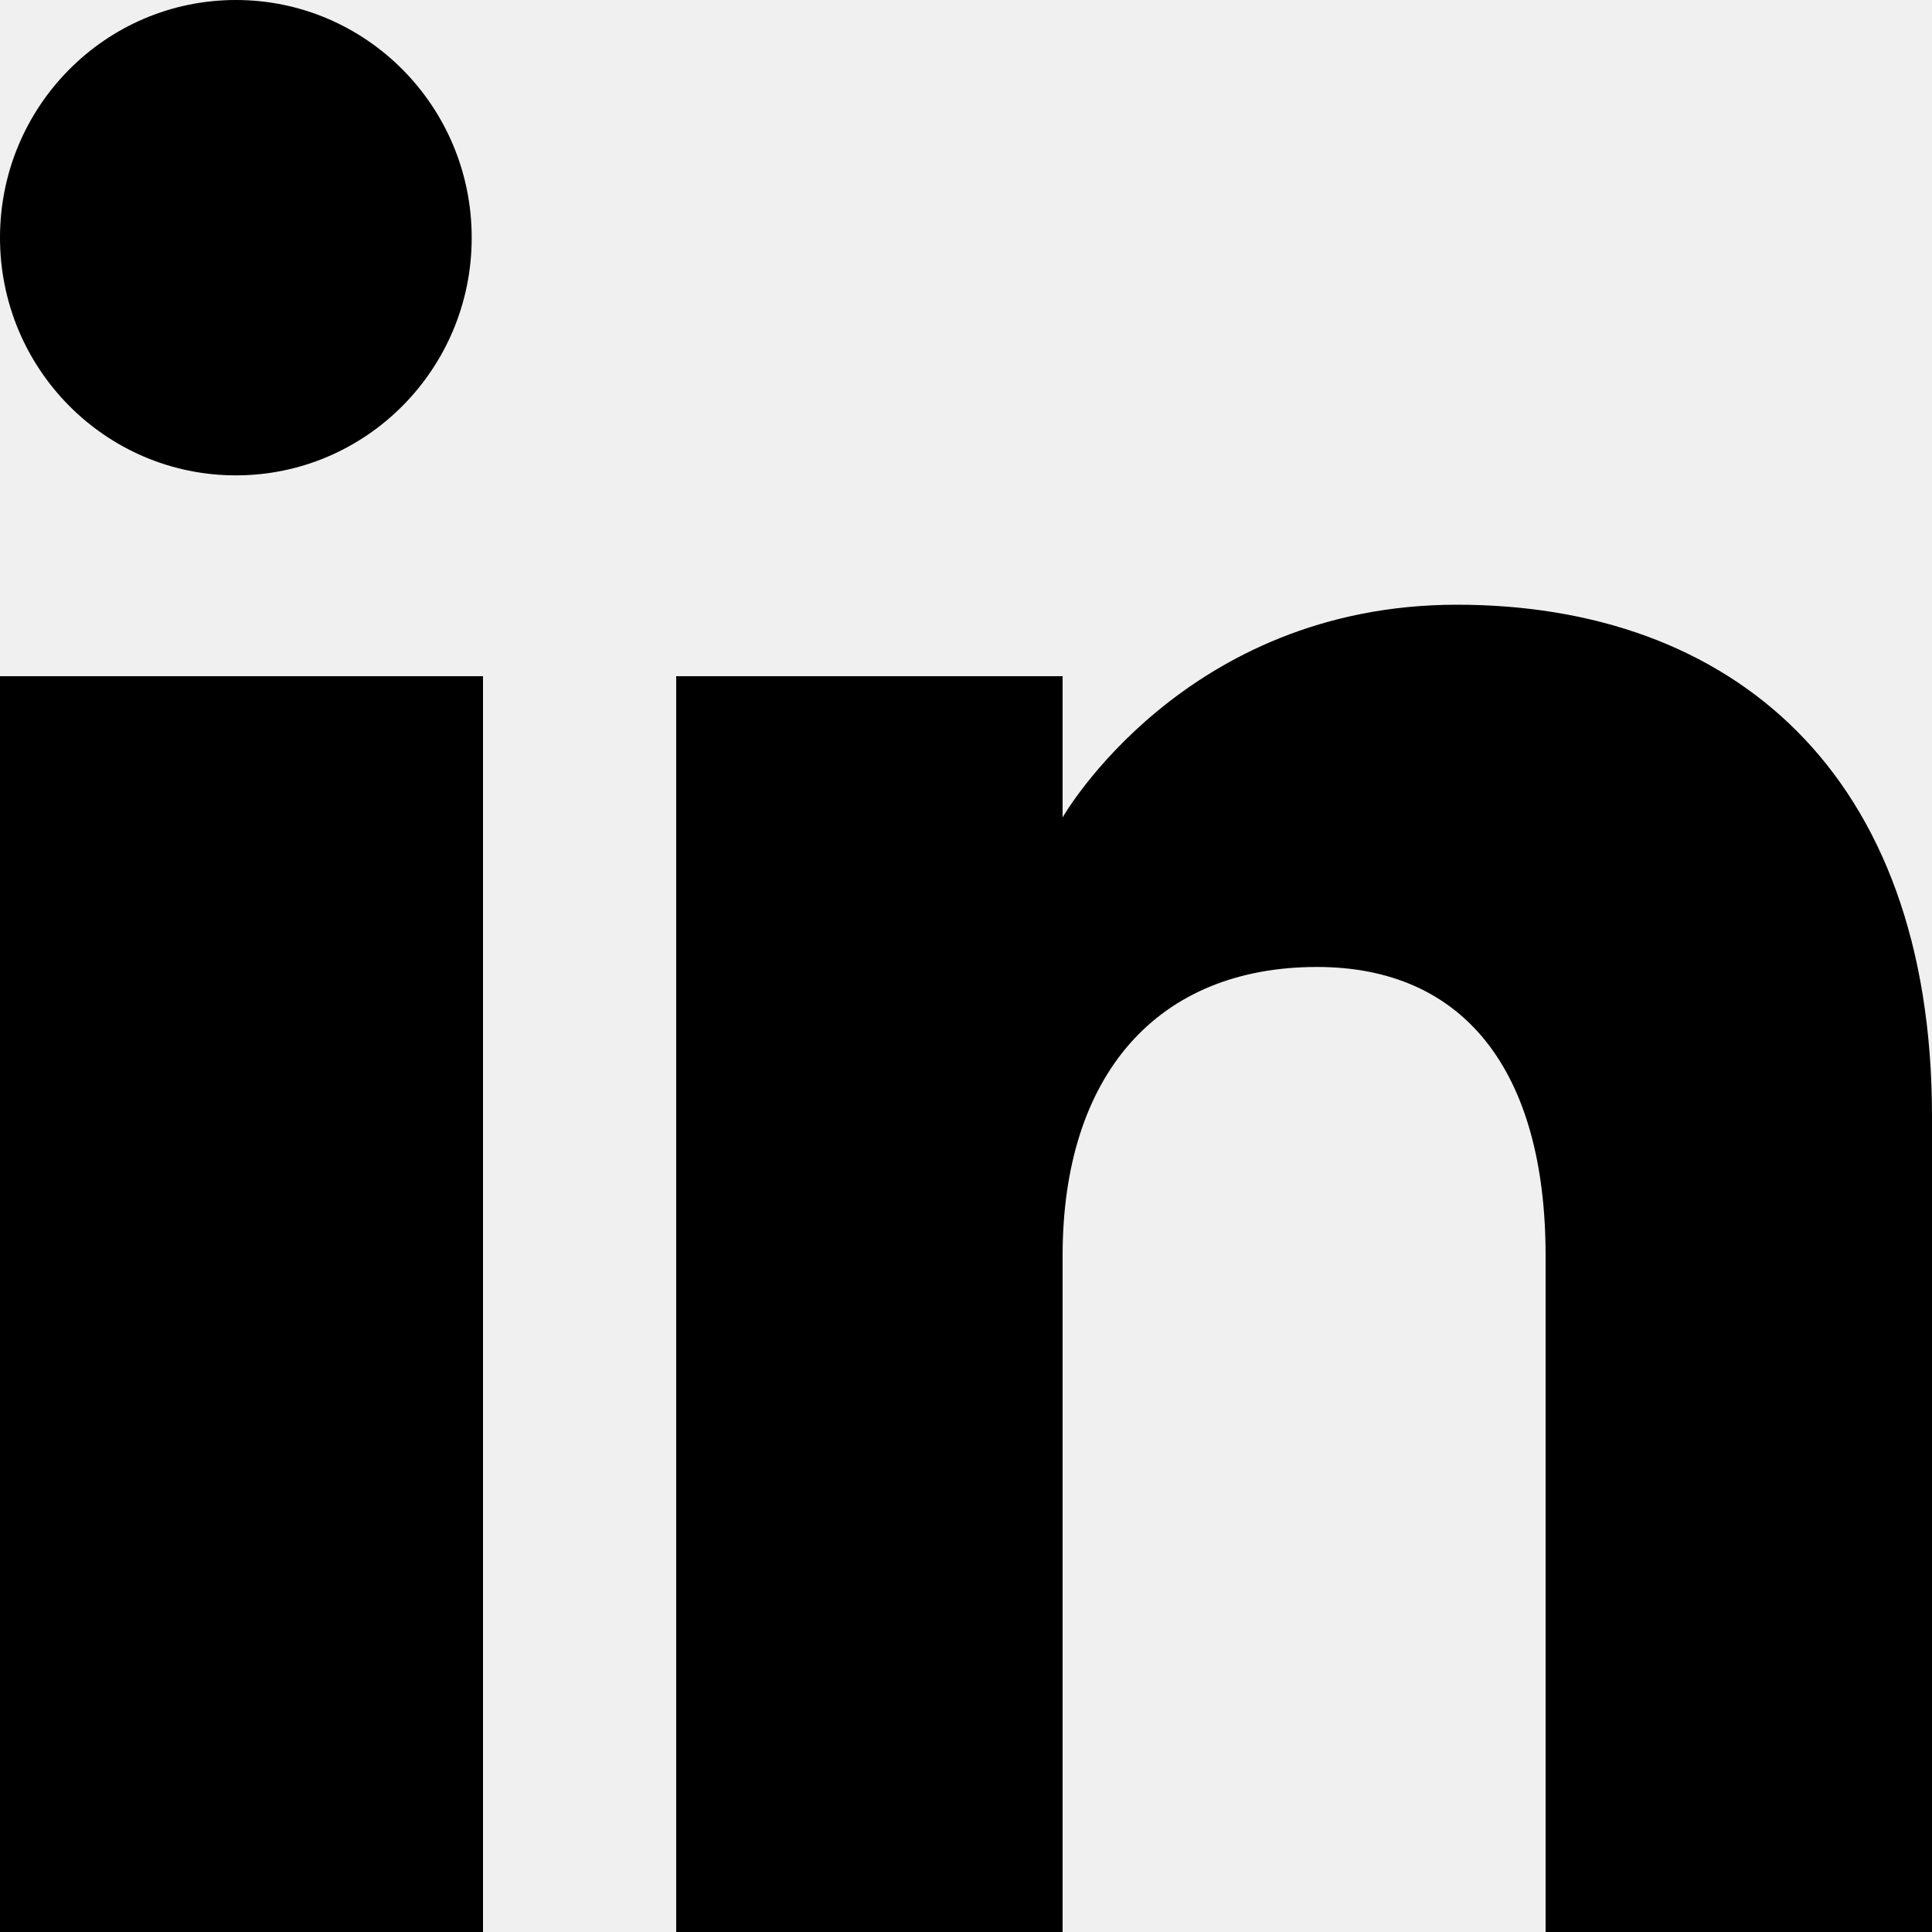
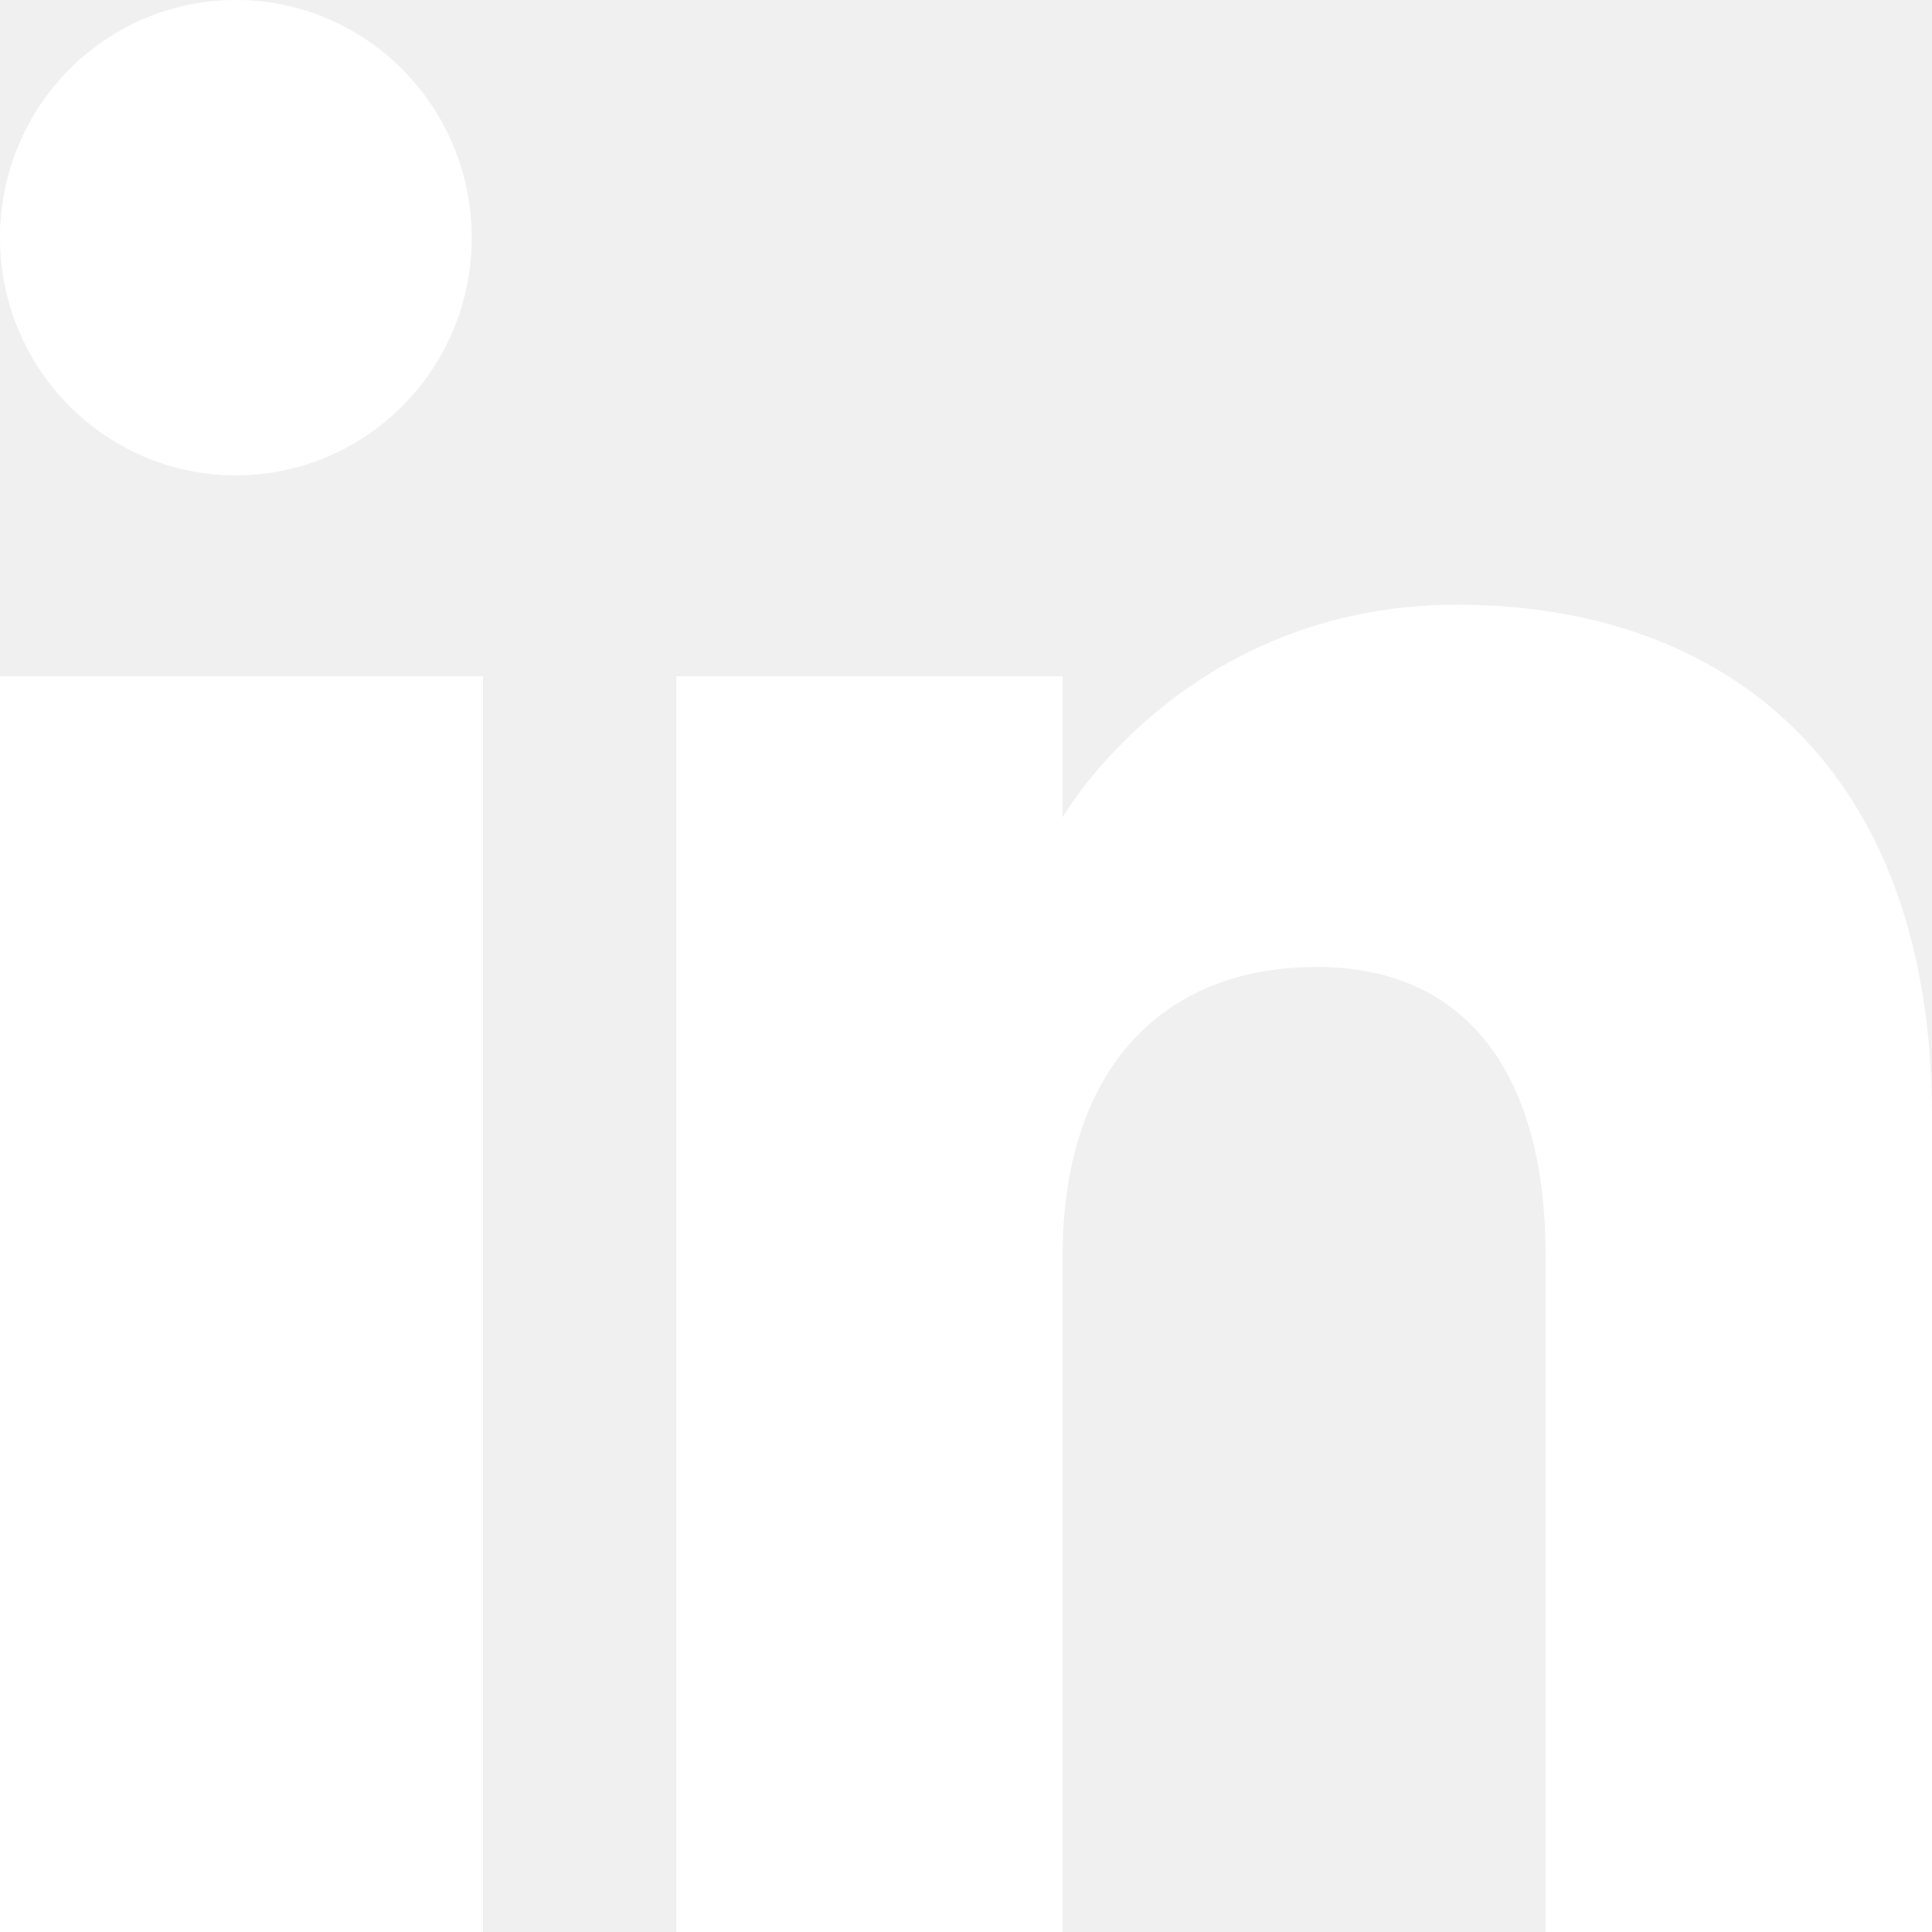
<svg xmlns="http://www.w3.org/2000/svg" width="50px" height="50px" viewBox="0 0 20 20" version="1.1">
  <defs>

</defs>
  <g id="Page-1" stroke="none" stroke-width="1" fill="#fff" fill-rule="evenodd">
-     <g id="Dribbble-Light-Preview" transform="translate(-180, -7479)" fill="#000000">
+     <g id="Dribbble-Light-Preview" transform="translate(-180, -7479)" fill="#fff">
      <g id="icons" transform="translate(56, 160)">
        <path d="M144,7339 L140,7339 L140,7332.001 C140,7330.081 139.153,7329.01 137.634,7329.01 C135.981,7329.01 135,7330.126 135,7332.001 L135,7339 L131,7339 L131,7326 L135,7326 L135,7327.462 C135,7327.462 136.255,7325.26 139.083,7325.26 C141.912,7325.26 144,7326.986 144,7330.558 L144,7339 L144,7339 Z M126.442,7323.921 C125.093,7323.921 124,7322.819 124,7321.46 C124,7320.102 125.093,7319 126.442,7319 C127.79,7319 128.883,7320.102 128.883,7321.46 C128.884,7322.819 127.79,7323.921 126.442,7323.921 L126.442,7323.921 Z M124,7339 L129,7339 L129,7326 L124,7326 L124,7339 Z" id="linkedin-[#161]">

</path>
      </g>
    </g>
  </g>
</svg>
